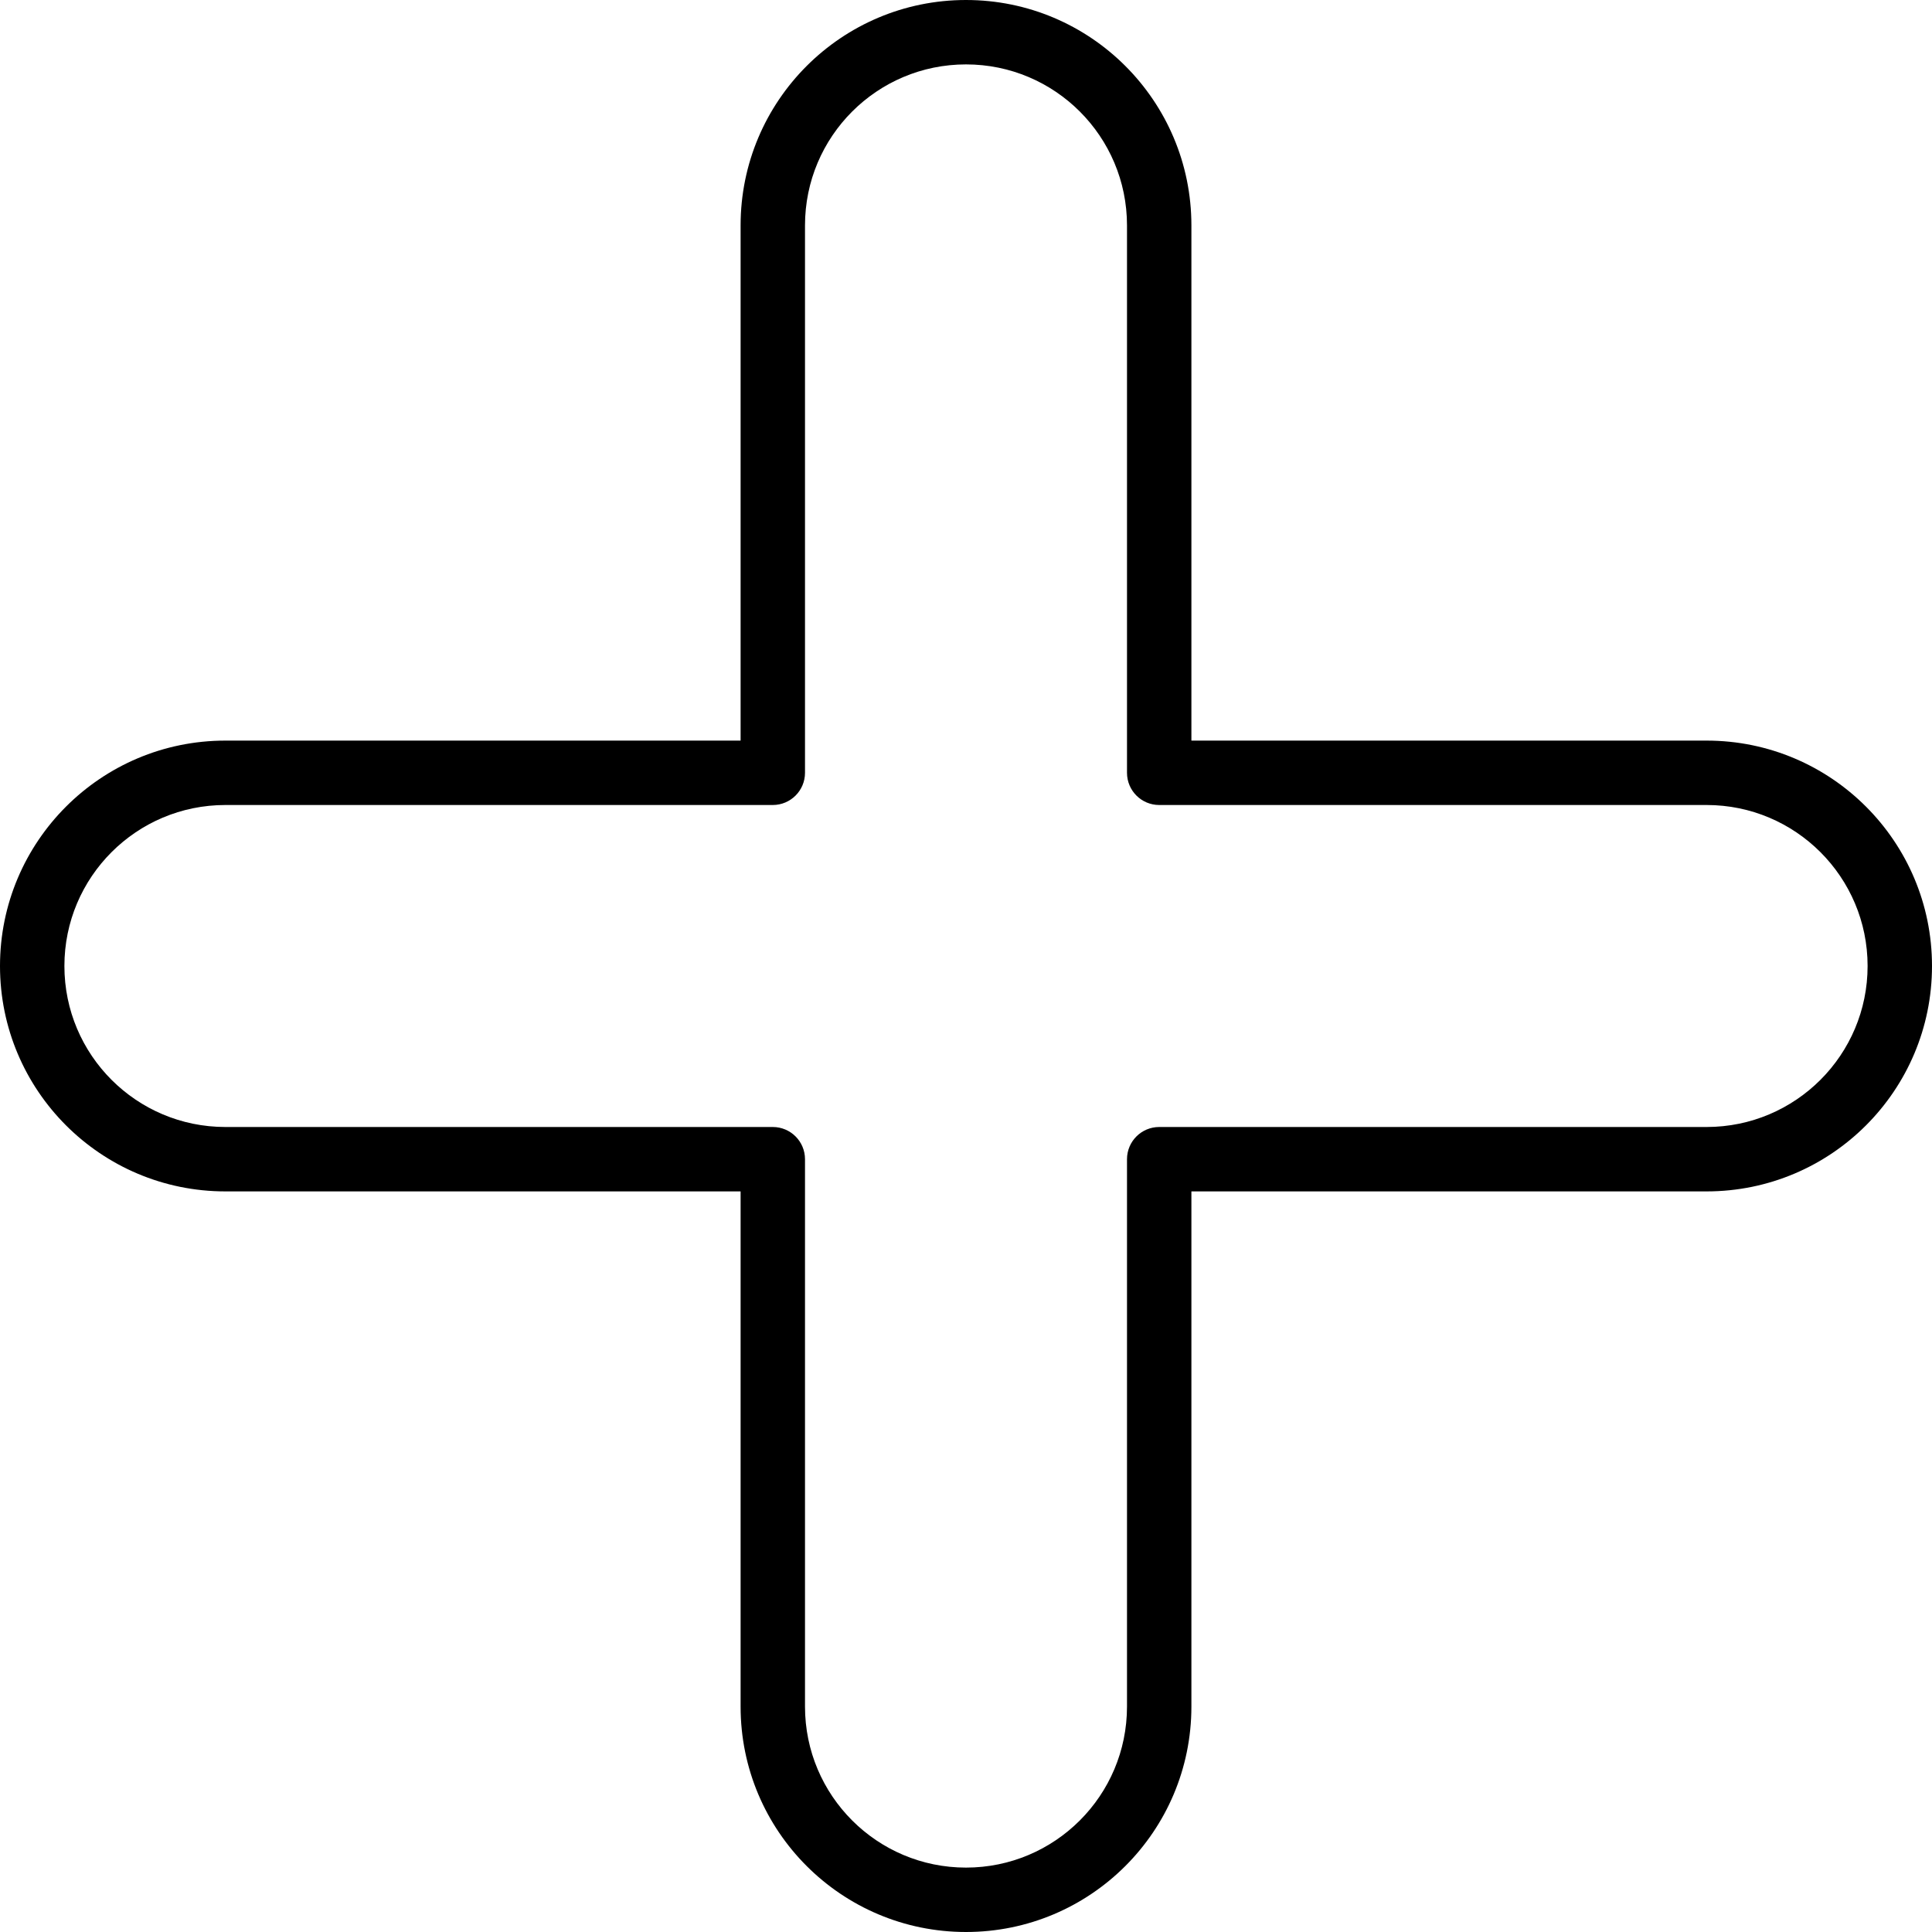
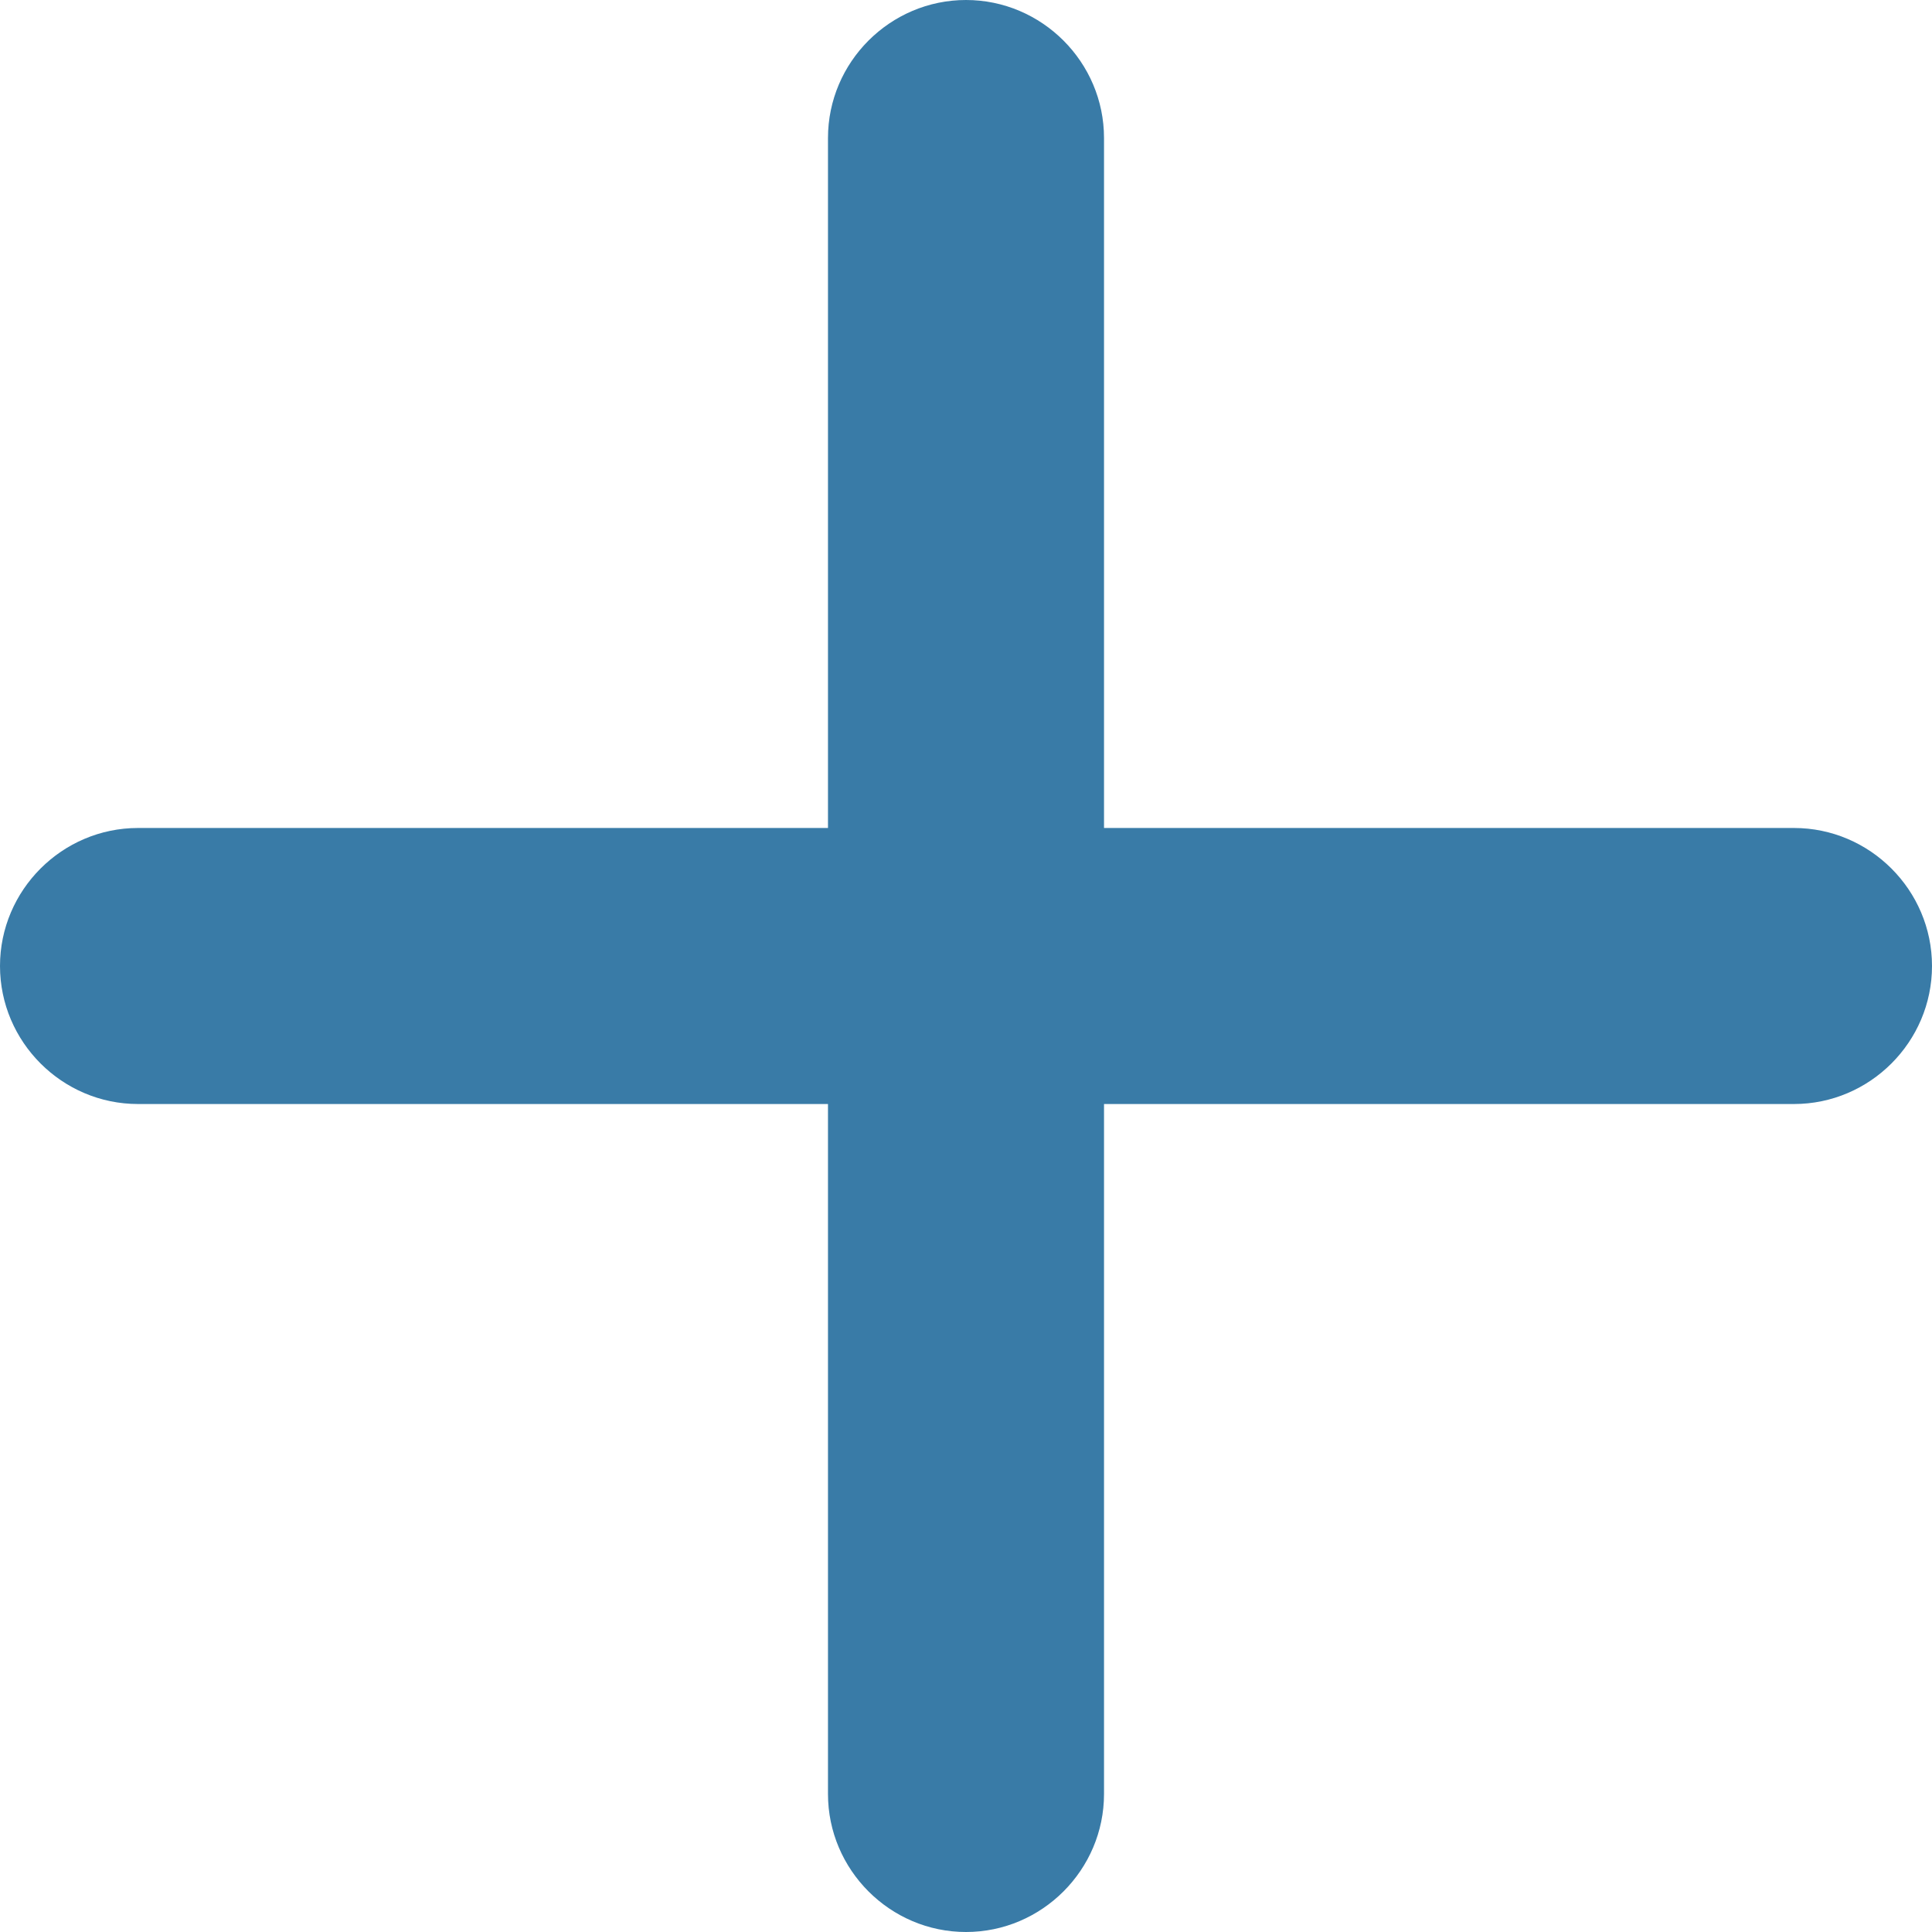
- <svg xmlns="http://www.w3.org/2000/svg" version="1.1" width="80px" height="80px" id="Capa_1" viewBox="0 0 480 480" style="enable-background:new 0 0 480 480;" xml:space="preserve">
-   <g>
-     <g>
-       <path d="M424,184H296V56c0-30.928-25.072-56-56-56c-30.928,0-56,25.072-56,56v128H56c-30.928,0-56,25.072-56,56    c0,30.928,25.072,56,56,56h128v128c0,30.928,25.072,56,56,56c30.928,0,56-25.072,56-56V296h128c30.928,0,56-25.072,56-56    C480,209.072,454.928,184,424,184z M424,280H288c-4.418,0-8,3.582-8,8v136c0,22.091-17.909,40-40,40c-22.091,0-40-17.909-40-40    V288c0-4.418-3.582-8-8-8H56c-22.091,0-40-17.909-40-40s17.909-40,40-40h136c4.418,0,8-3.582,8-8V56c0-22.091,17.909-40,40-40    c22.091,0,40,17.909,40,40v136c0,4.418,3.582,8,8,8h136c22.091,0,40,17.909,40,40S446.091,280,424,280z" />
-     </g>
-   </g>
-   <g>
- </g>
-   <g>
- </g>
-   <g>
- </g>
-   <g>
- </g>
-   <g>
- </g>
-   <g>
- </g>
-   <g>
- </g>
-   <g>
- </g>
-   <g>
- </g>
-   <g>
- </g>
-   <g>
- </g>
-   <g>
- </g>
-   <g>
- </g>
-   <g>
- </g>
-   <g>
- </g>
+ <svg xmlns="http://www.w3.org/2000/svg" width="32" height="32" viewBox="0 0 32 32" fill="none">
+   <path d="M29.714 18.286H18.286V29.714C18.286 30.971 17.257 32 16 32C14.743 32 13.714 30.971 13.714 29.714V18.286H2.286C1.029 18.286 0 17.257 0 16C0 14.743 1.029 13.714 2.286 13.714H13.714V2.286C13.714 1.029 14.743 0 16 0C17.257 0 18.286 1.029 18.286 2.286V13.714H29.714C30.971 13.714 32 14.743 32 16C32 17.257 30.971 18.286 29.714 18.286Z" fill="#397BA7" />
</svg>
